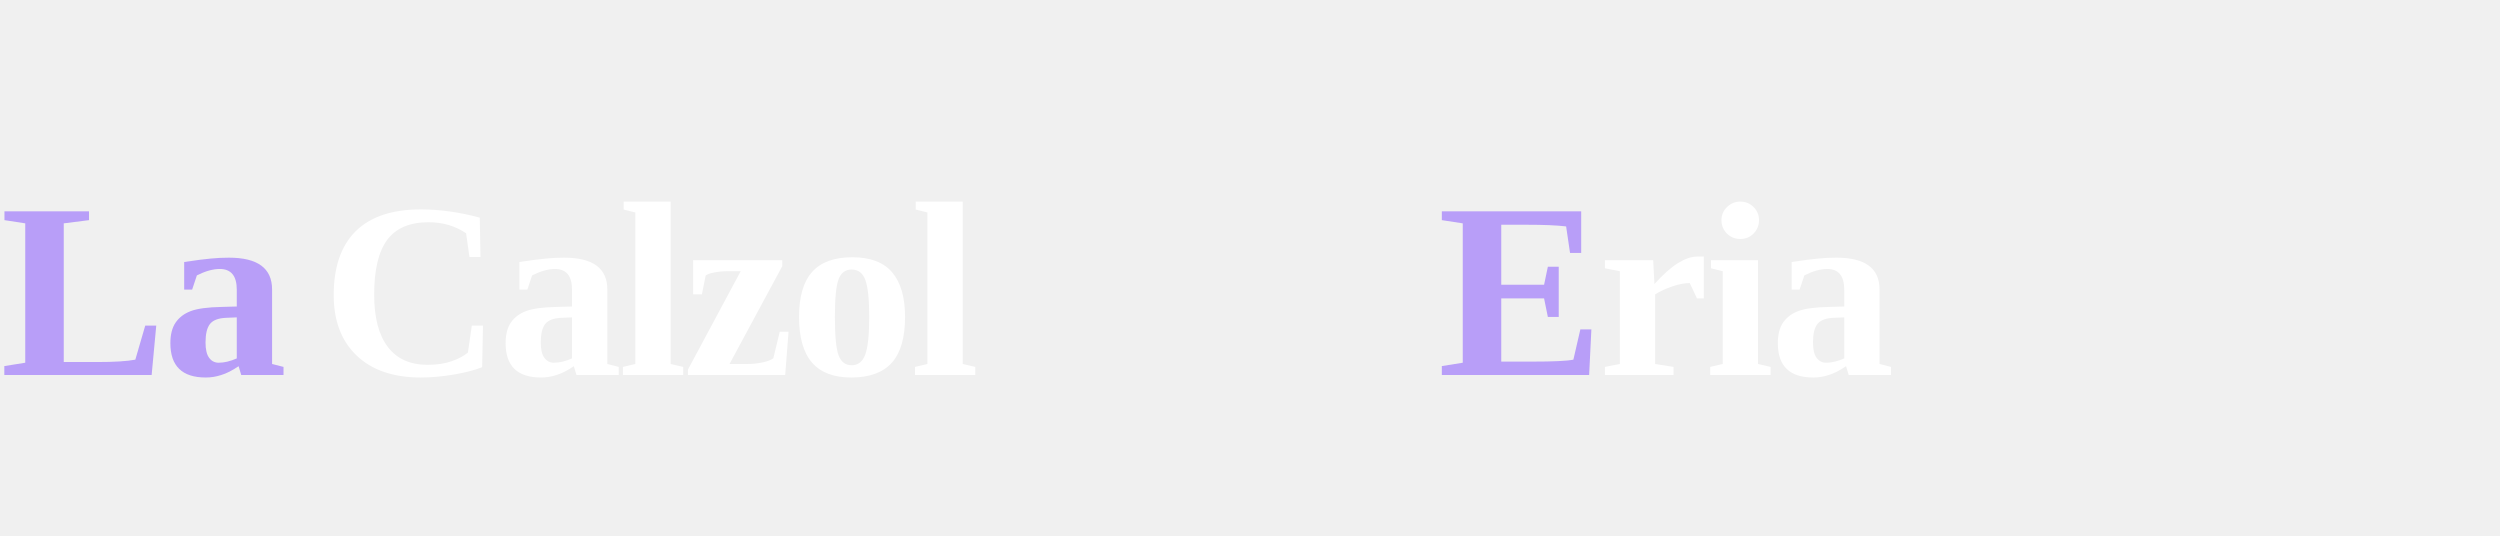
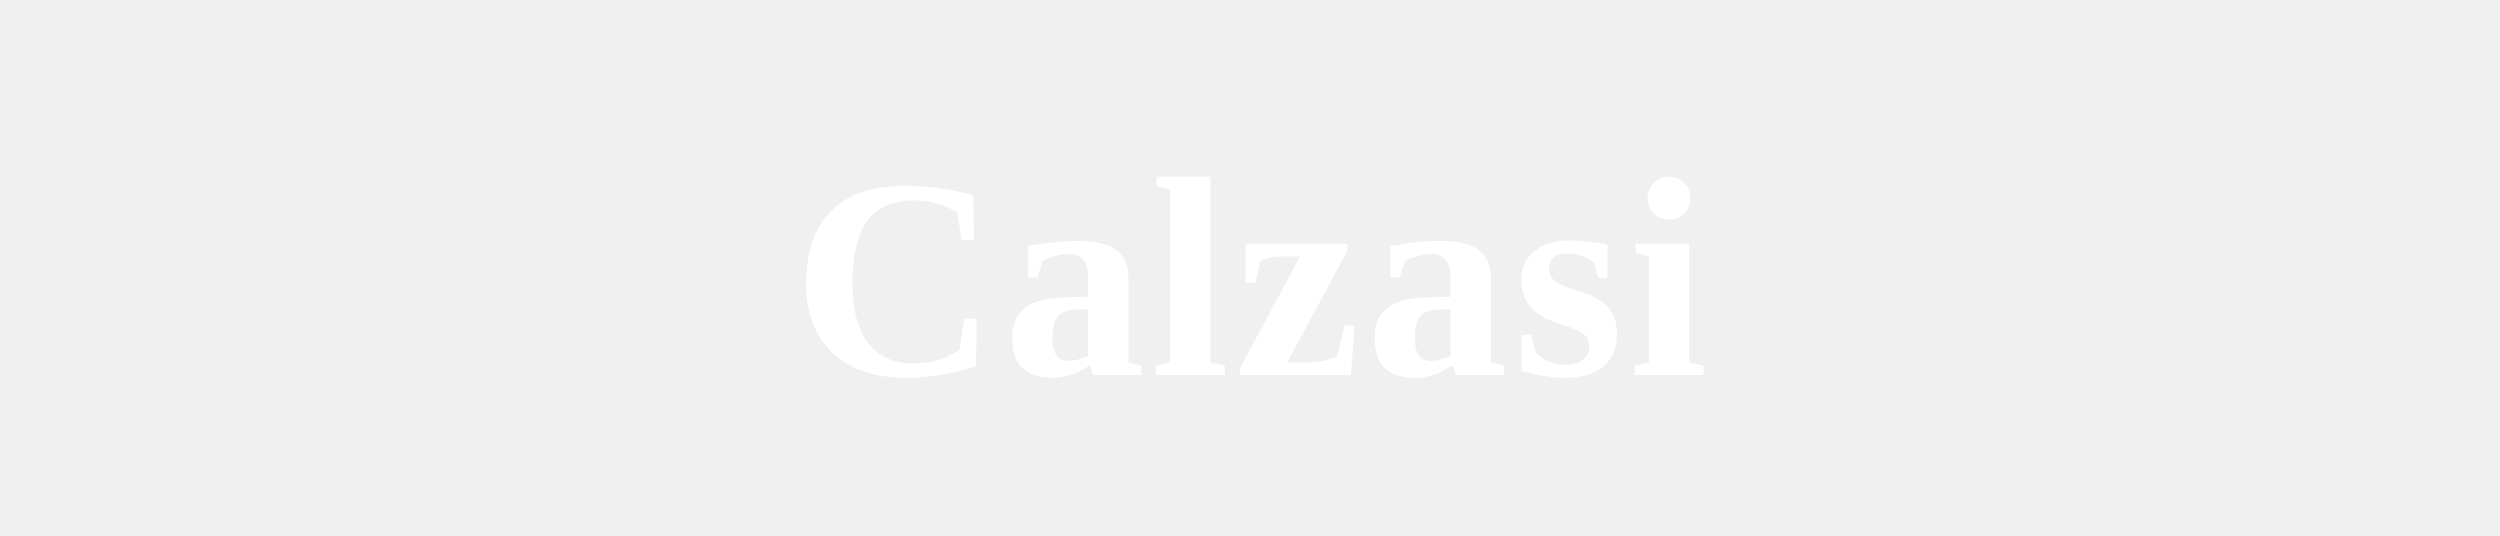
<svg xmlns="http://www.w3.org/2000/svg" width="280" height="60" viewBox="0 0 280 60">
-   <defs>
-     <style>
-       .brand-purple { fill: #B89EF8; }
-       .brand-light  { fill: #ffffff; }
-       .brand-font   { font-family: 'Georgia', 'Times New Roman', serif; font-size: 28px; font-weight: 700; letter-spacing: -0.5px; }
-     </style>
-   </defs>
-   <text x="0" y="42" class="brand-font brand-purple">La</text>
-   <text x="36" y="42" class="brand-font brand-light">Calzol</text>
-   <text x="161" y="42" class="brand-font brand-purple">E</text>
-   <text x="179" y="42" class="brand-font brand-light">ria</text>
+   <text x="50%" y="42" text-anchor="middle" fill="#ffffff" font-family="Georgia, 'Times New Roman', serif" font-size="32" font-weight="700" letter-spacing="0.5">Calzasi</text>
</svg>
